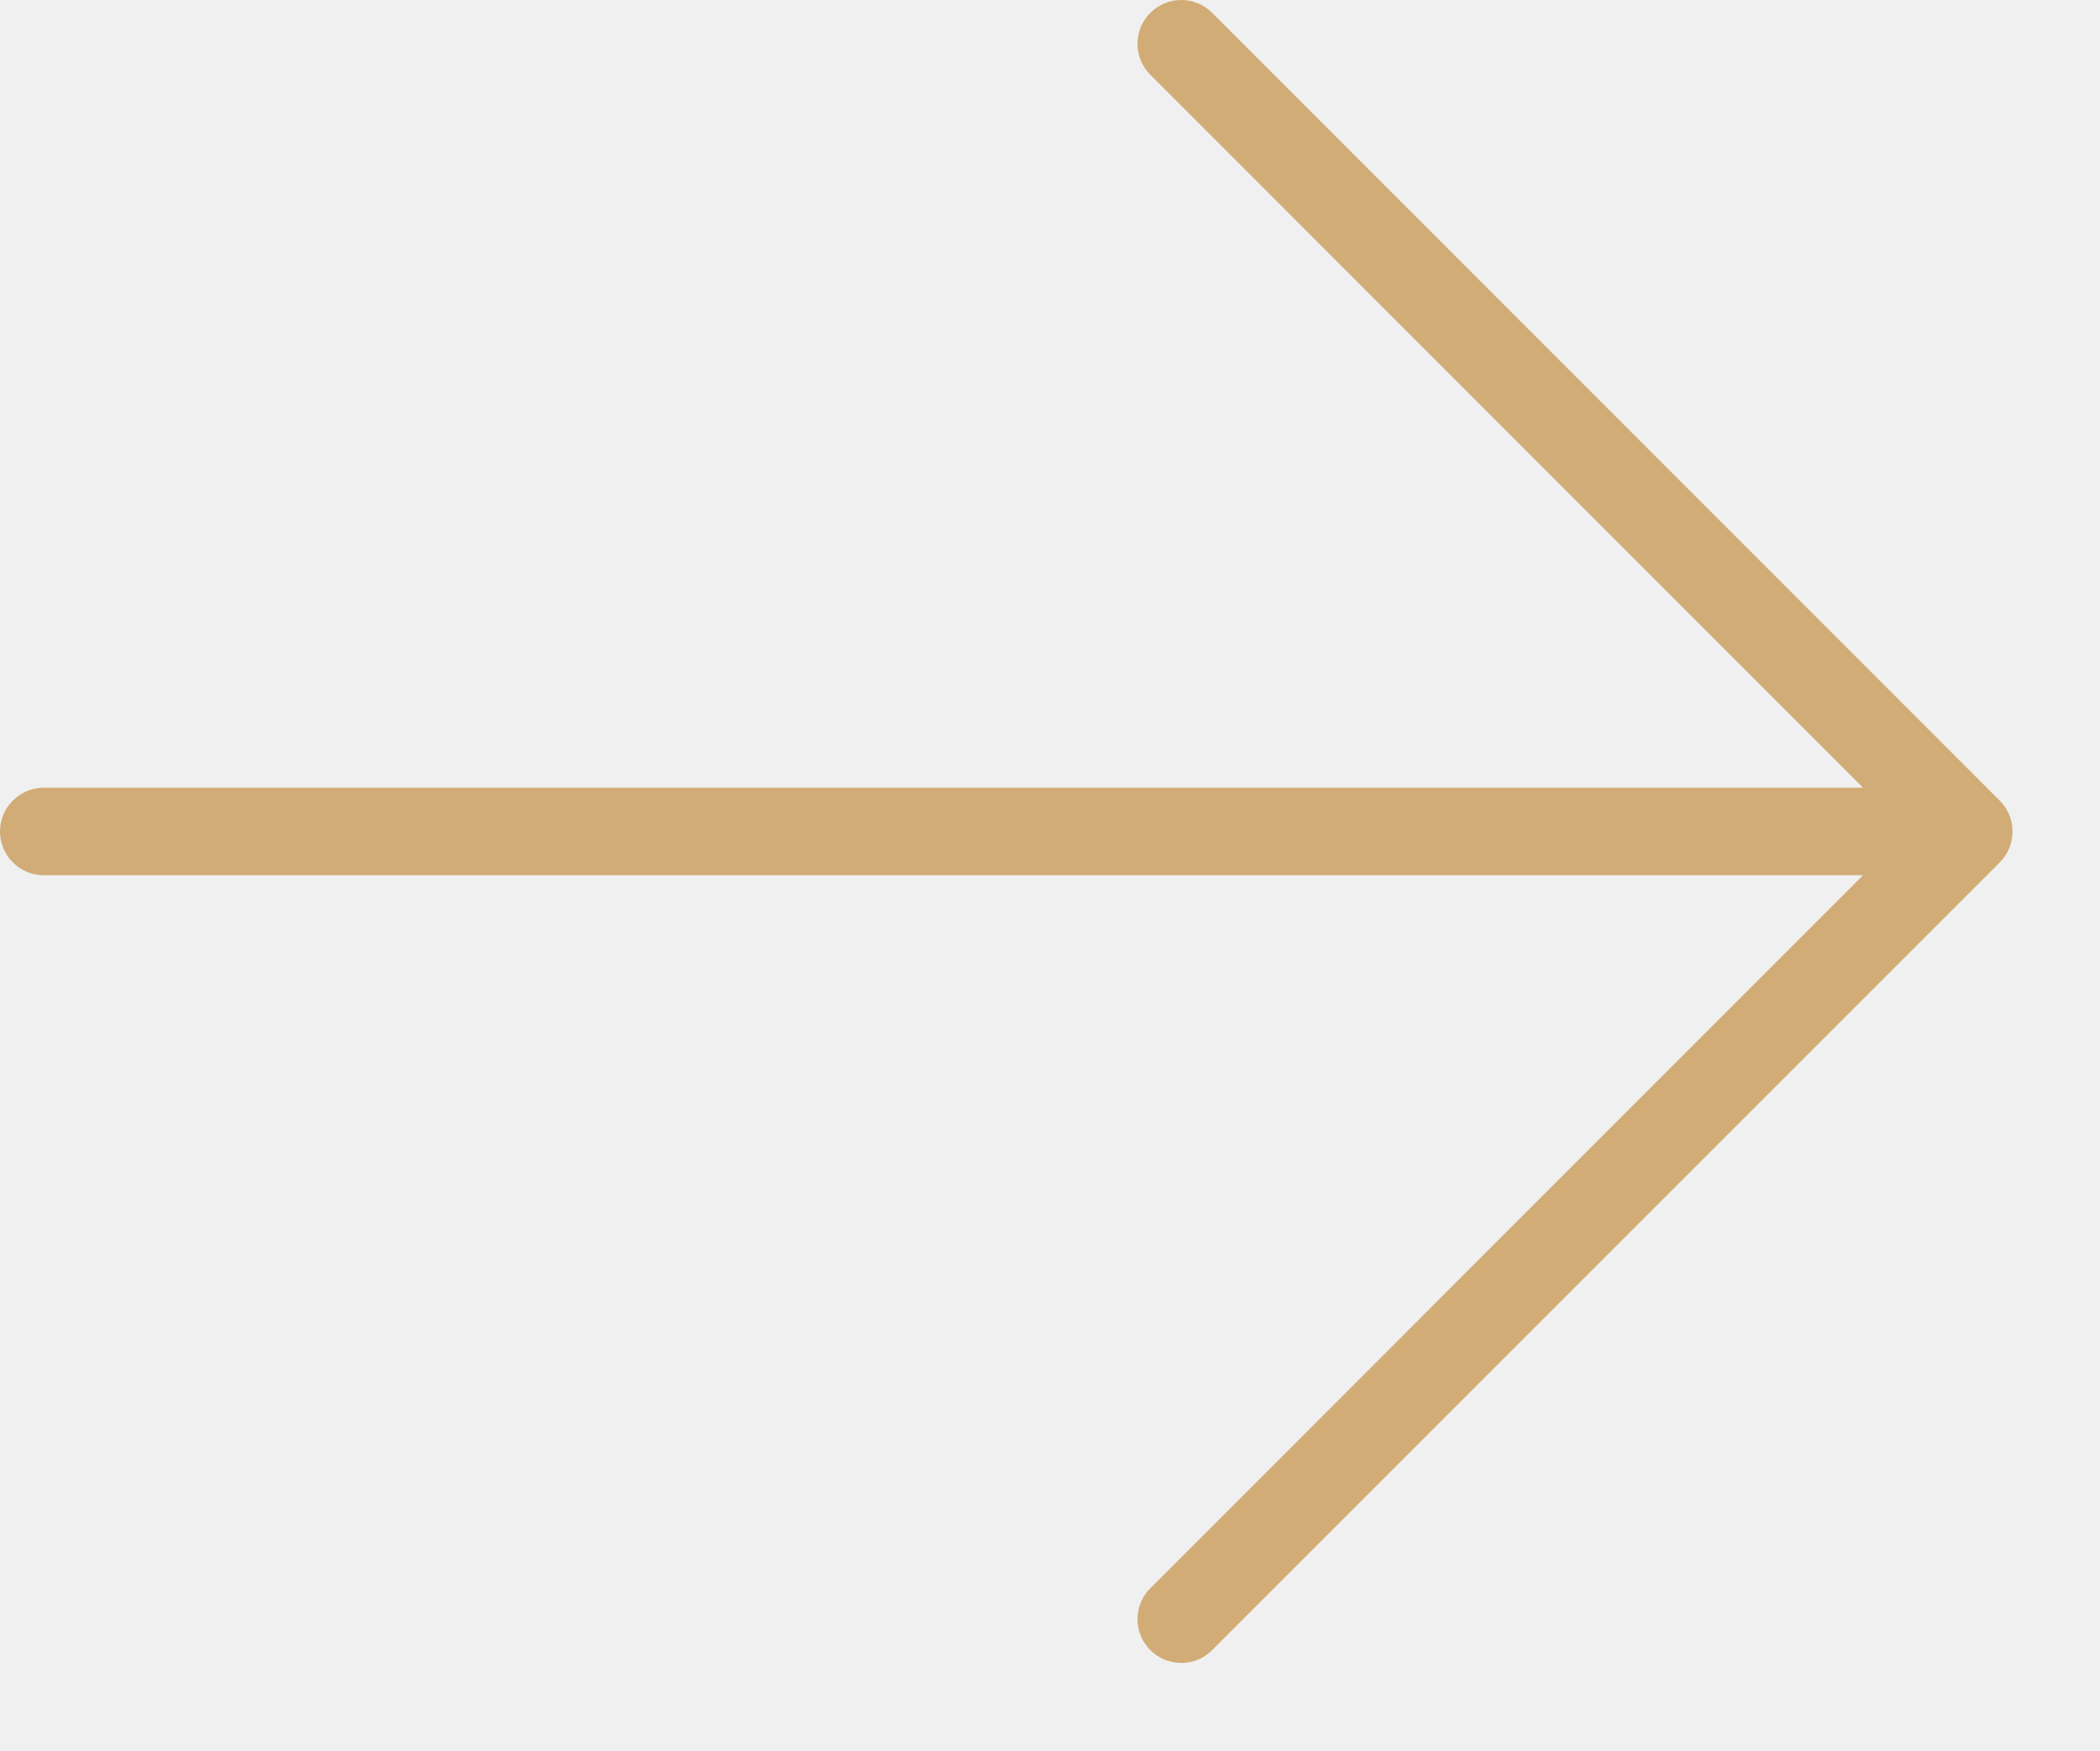
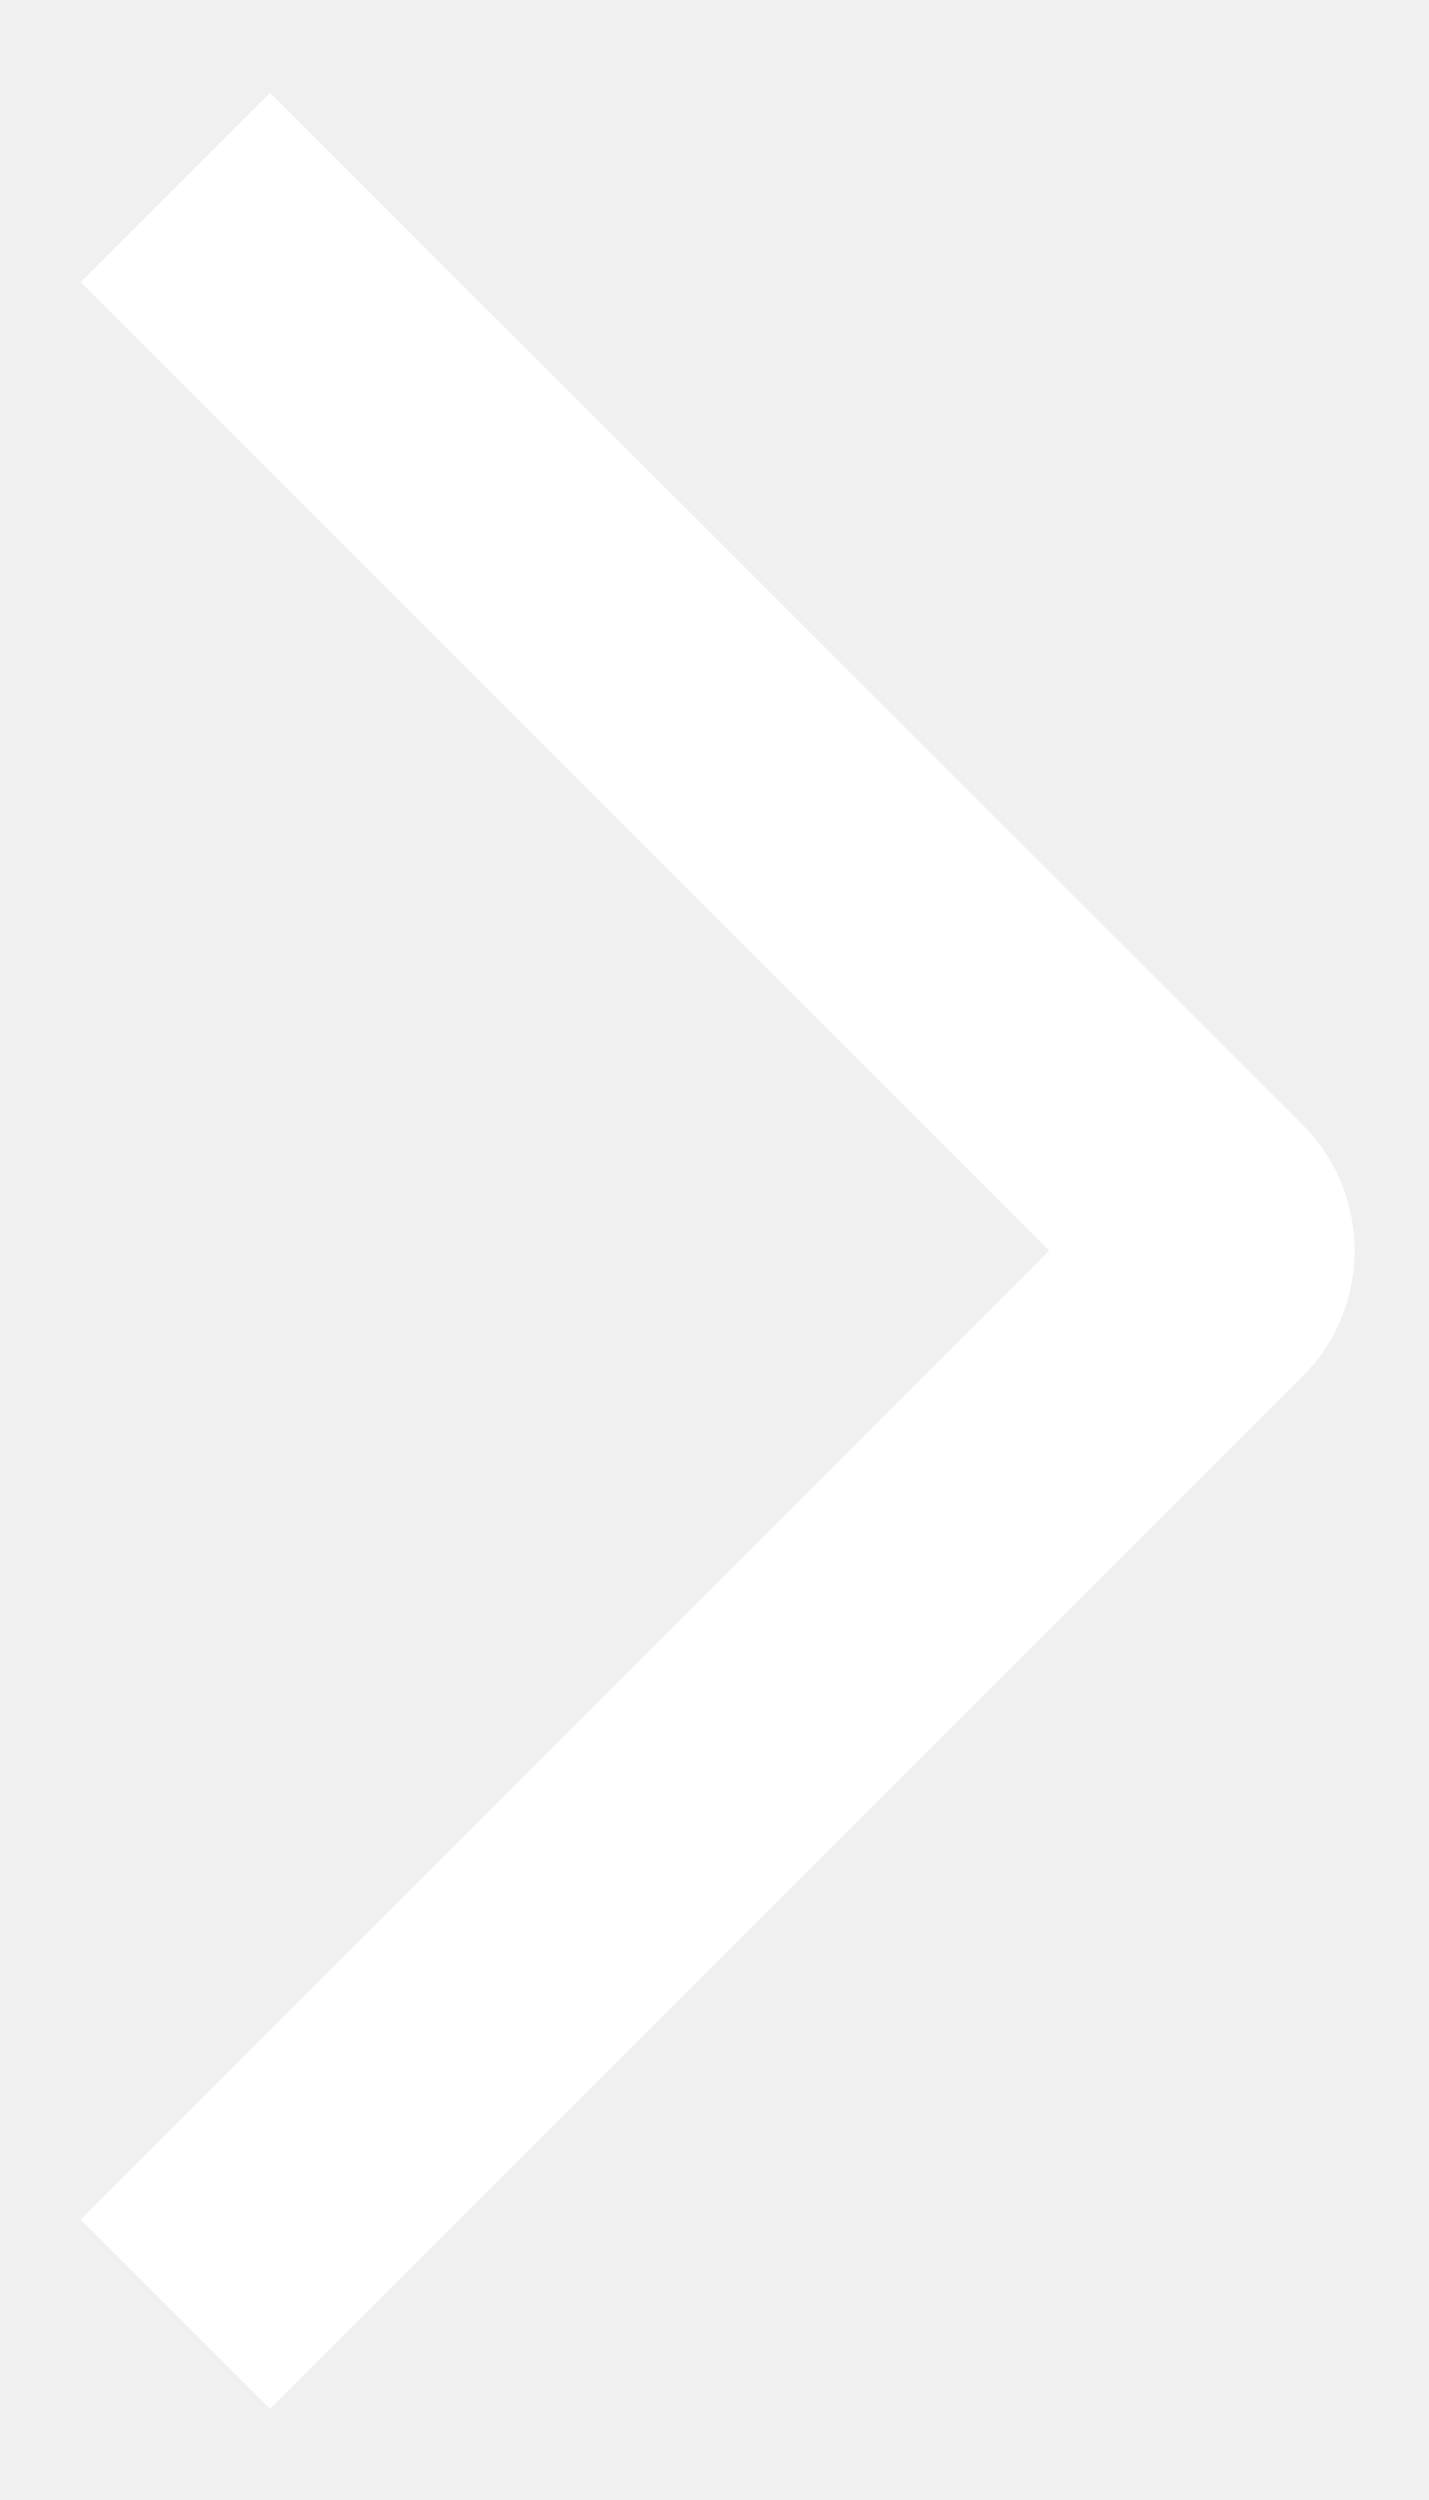
- <svg xmlns="http://www.w3.org/2000/svg" width="18" height="15" viewBox="0 0 18 15" fill="none">
-   <path d="M17.14 7.391L10.39 14.14C10.32 14.211 10.225 14.25 10.125 14.25C10.025 14.25 9.93 14.211 9.86 14.14C9.789 14.07 9.75 13.975 9.75 13.875C9.75 13.776 9.789 13.68 9.86 13.61L15.969 7.5H0.375C0.276 7.5 0.18 7.461 0.11 7.39C0.04 7.32 0 7.225 0 7.125C0 7.026 0.04 6.93 0.11 6.86C0.18 6.79 0.276 6.75 0.375 6.75H15.969L9.86 0.641C9.789 0.57 9.75 0.475 9.75 0.375C9.75 0.276 9.789 0.18 9.86 0.11C9.93 0.04 10.025 1.96161e-09 10.125 0C10.225 -1.96161e-09 10.32 0.04 10.39 0.11L17.14 6.86C17.175 6.895 17.203 6.936 17.222 6.982C17.241 7.027 17.25 7.076 17.25 7.125C17.25 7.174 17.241 7.223 17.222 7.269C17.203 7.314 17.175 7.356 17.14 7.391Z" fill="#D2AC76" />
+ <svg xmlns="http://www.w3.org/2000/svg" width="4" height="7" viewBox="0 0 4 7" fill="none">
+   <path d="M0.226 0.79L0.756 0.26L3.646 3.148C3.693 3.195 3.73 3.25 3.755 3.31C3.78 3.371 3.793 3.436 3.793 3.502C3.793 3.567 3.78 3.632 3.755 3.693C3.73 3.754 3.693 3.809 3.646 3.855L0.756 6.745L0.226 6.215L2.938 3.502L0.226 0.79Z" fill="white" />
</svg>
